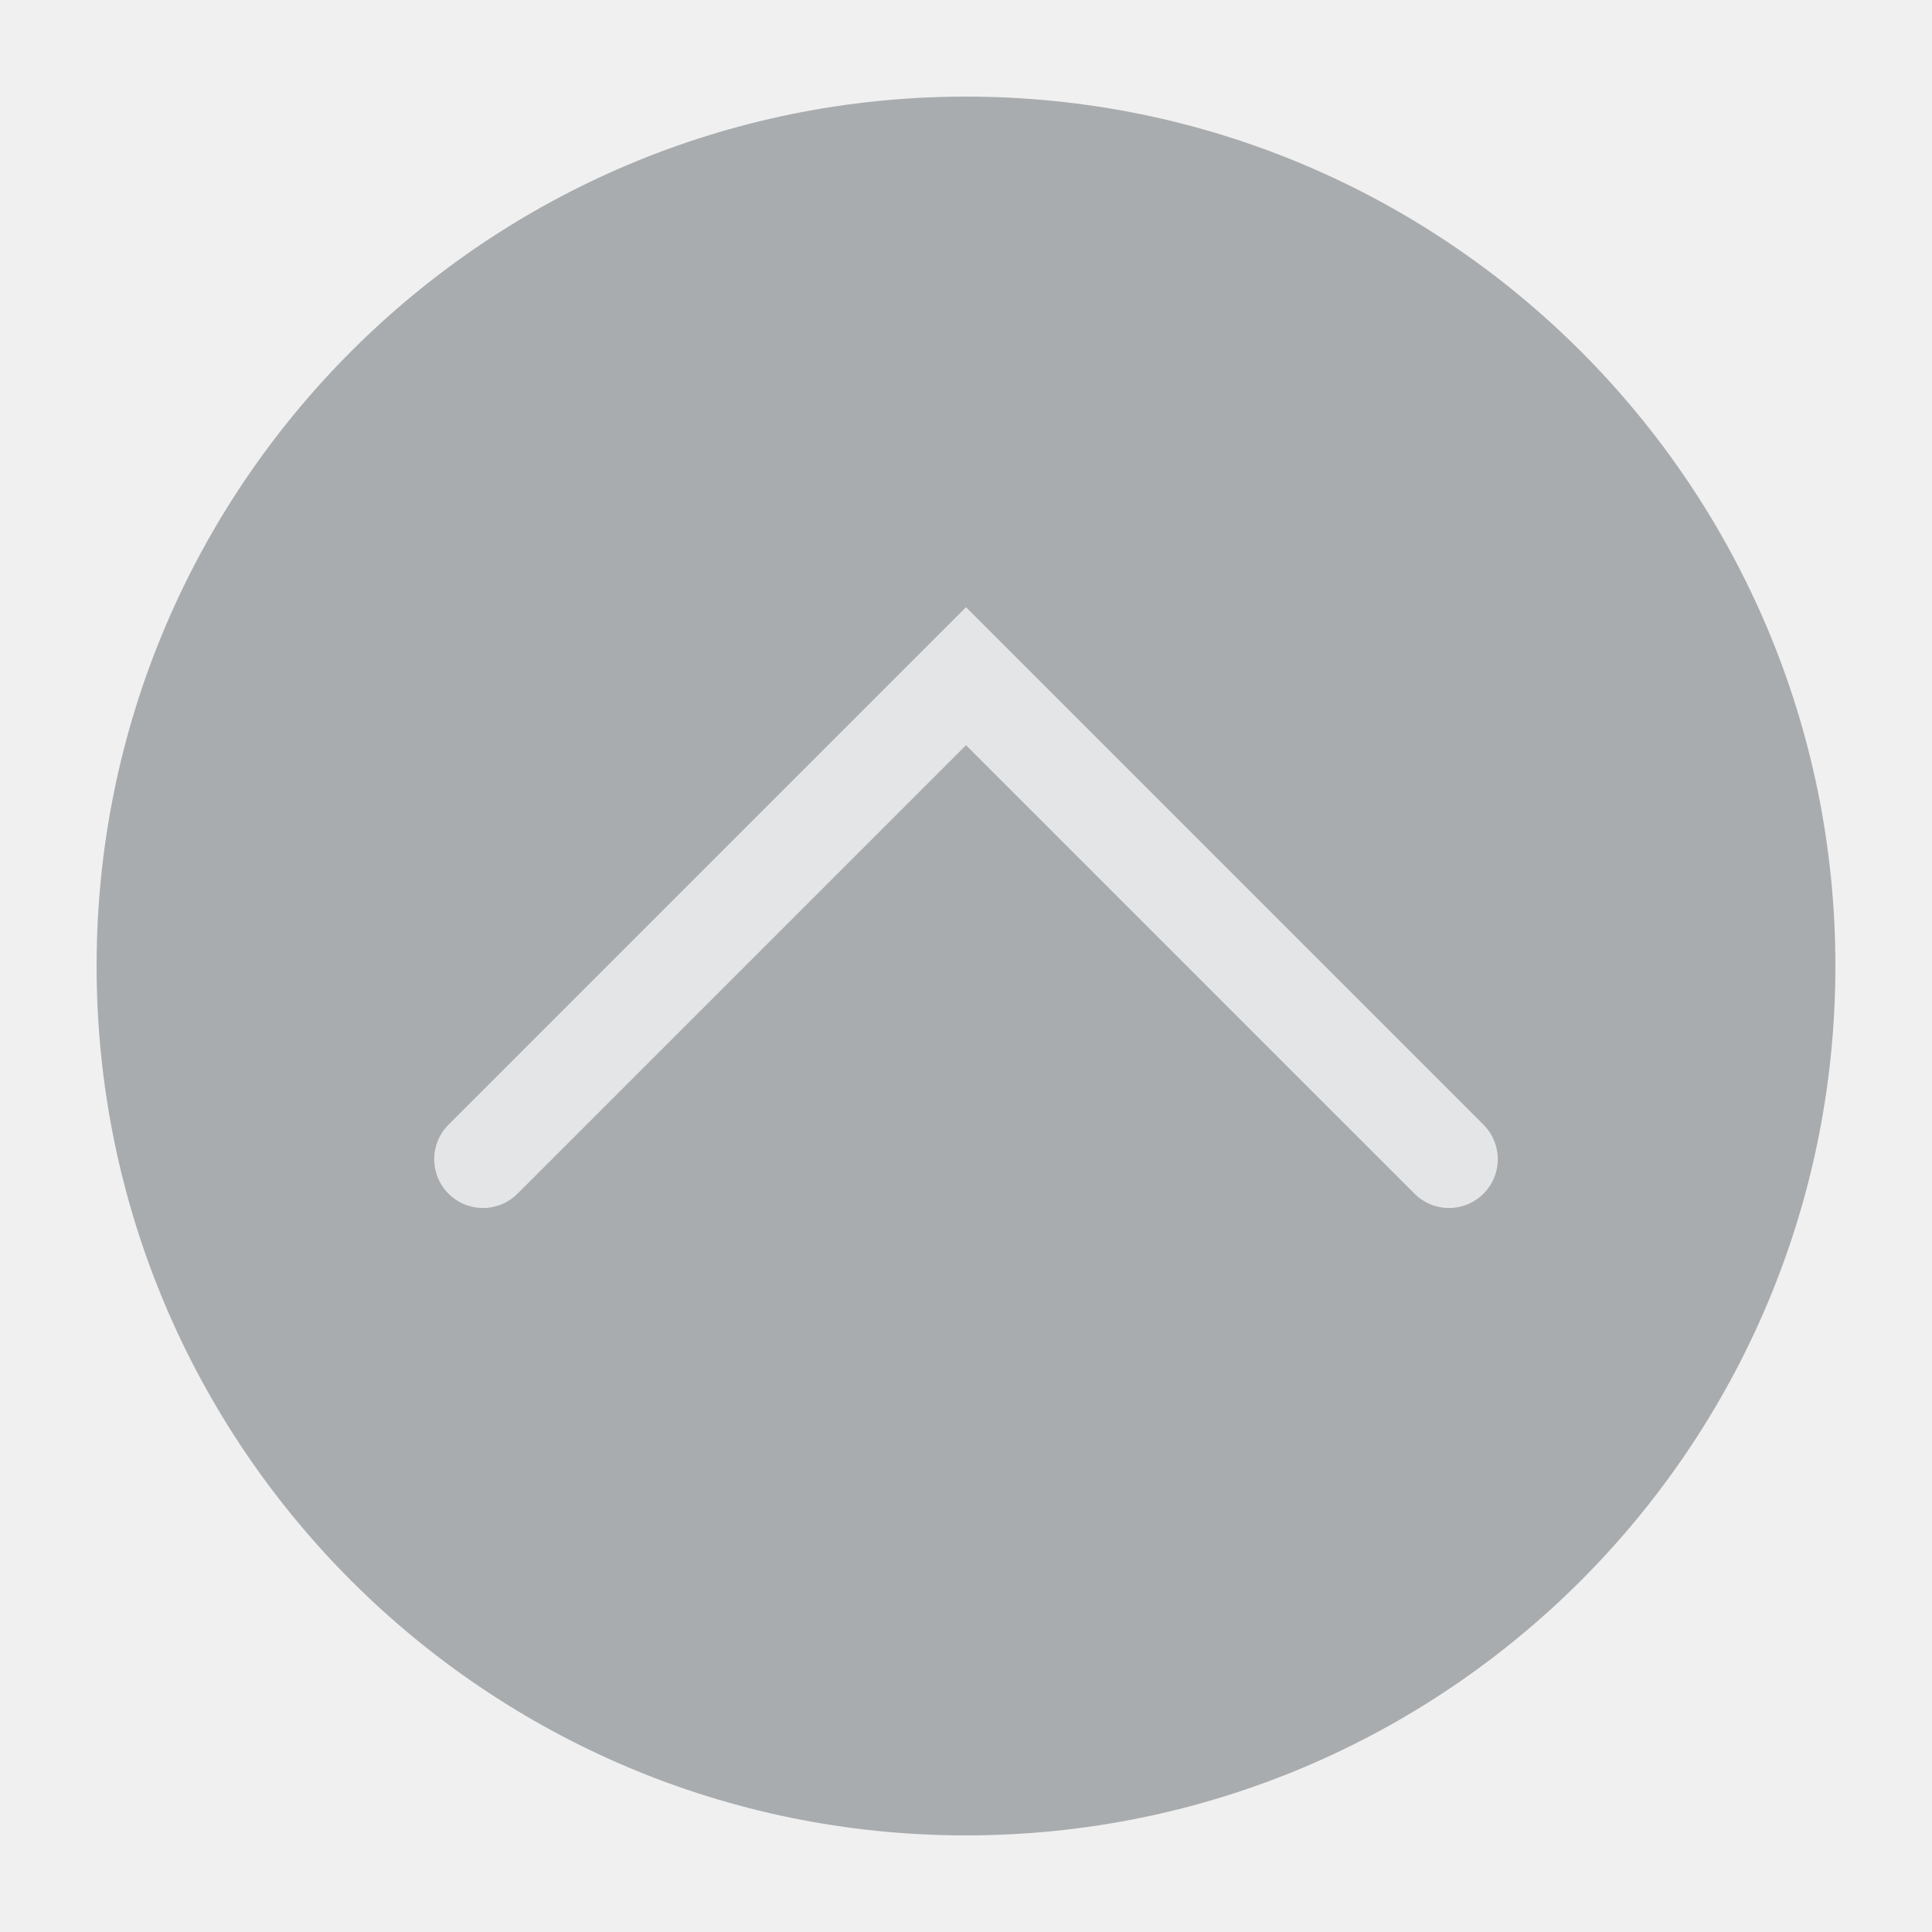
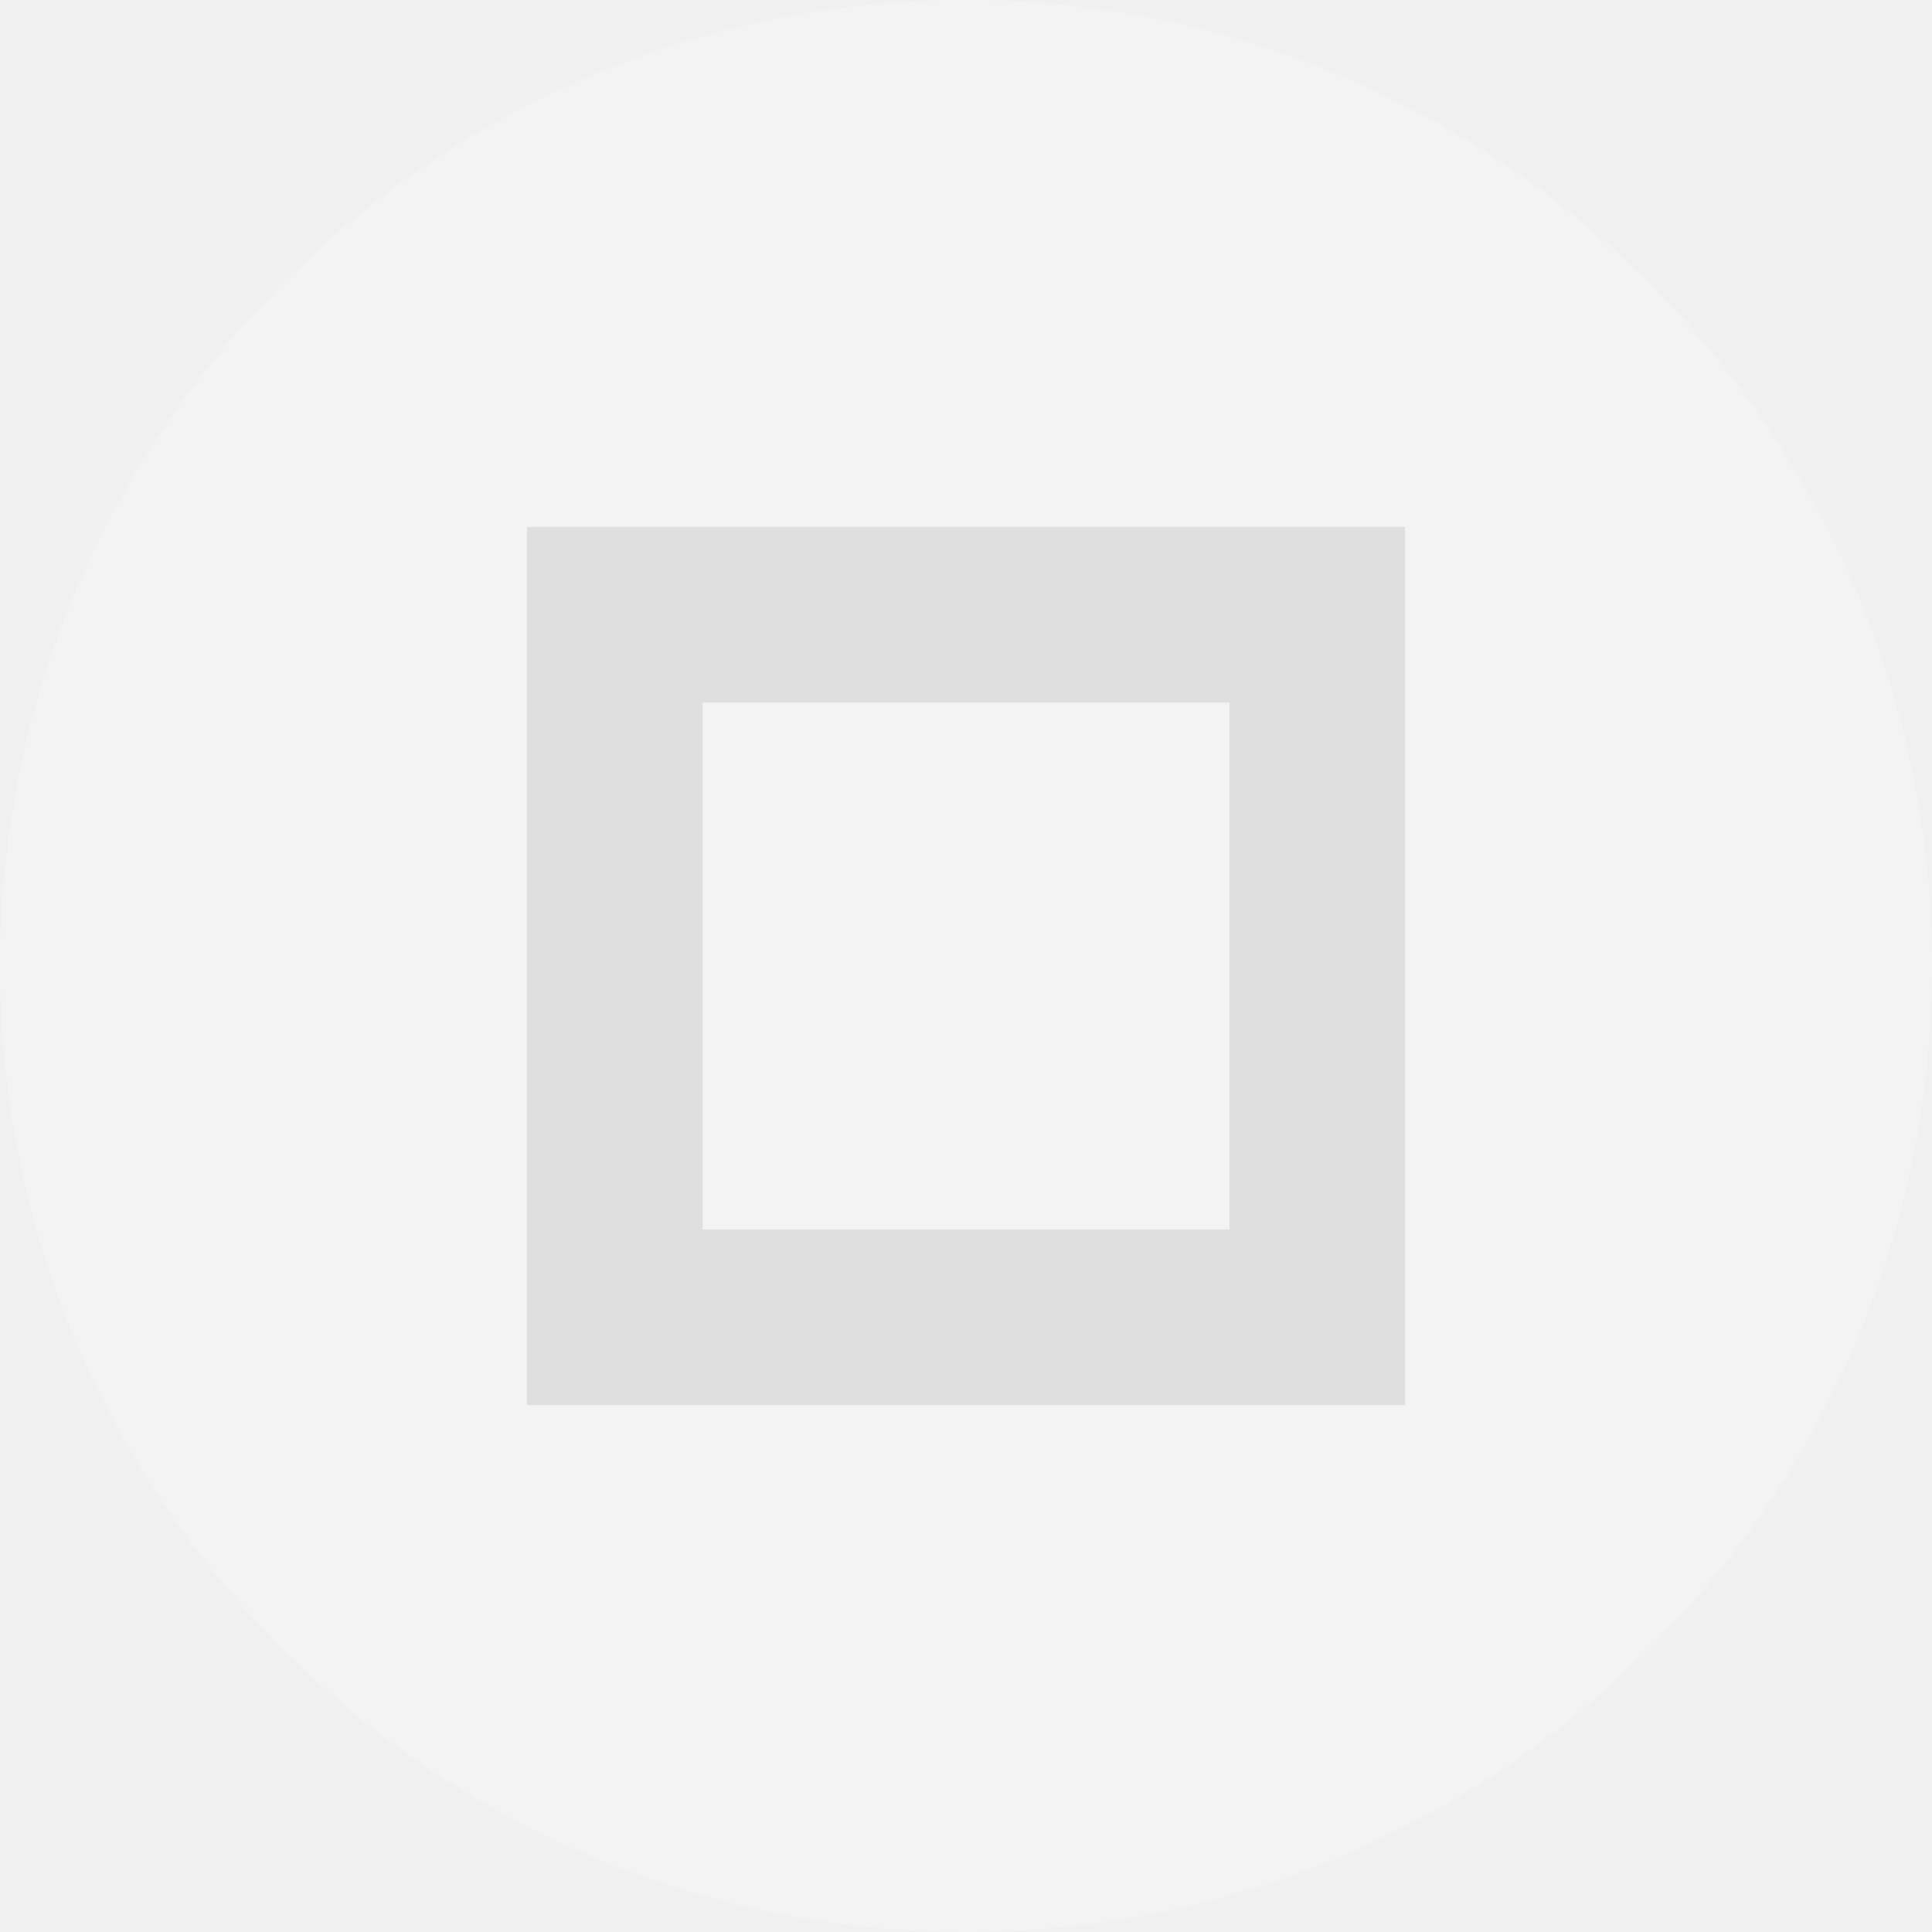
<svg xmlns="http://www.w3.org/2000/svg" viewBox="0 0 50 50" version="1.2" baseProfile="tiny">
  <defs>
</defs>
  <g fill="none" stroke="black" stroke-width="1" fill-rule="evenodd" stroke-linecap="square" stroke-linejoin="bevel">
-     <g fill="#a9acae" fill-opacity="1" stroke="none" transform="matrix(2.5,0,0,2.5,2.5,2.5)" font-family="Noto Sans" font-size="10" font-weight="400" font-style="normal">
-       <circle cx="9" cy="9" r="9" />
+     <g fill="#000000" fill-opacity="1" stroke="none" transform="matrix(2.27273,0,0,2.27273,-104.545,0)" font-family="Noto Sans" font-size="10" font-weight="400" font-style="normal" opacity="0.001">
+       <rect x="46" y="0" width="22" height="22" />
    </g>
-     <g fill="none" stroke="#e3e5e7" stroke-opacity="1" stroke-width="1.01" stroke-linecap="round" stroke-linejoin="miter" stroke-miterlimit="2" transform="matrix(2.5,0,0,2.5,2.5,2.5)" font-family="Noto Sans" font-size="10" font-weight="400" font-style="normal">
-       <polyline fill="none" vector-effect="none" points="4,11 9,6 14,11 " />
+     <g fill="#ffffff" fill-opacity="1" stroke="none" transform="matrix(2.27273,0,0,2.27273,-104.545,0)" font-family="Noto Sans" font-size="10" font-weight="400" font-style="normal" opacity="0.19">
+       <circle cx="57" cy="11" r="11" />
+     </g>
+     <g fill="#dfdfdf" fill-opacity="1" stroke="none" transform="matrix(2.27273,0,0,2.27273,-104.545,0)" font-family="Noto Sans" font-size="10" font-weight="400" font-style="normal">
+       <path vector-effect="none" fill-rule="evenodd" d="M52,6 L52,16 L62,16 L62,6 L52,6 M54,8 L60,8 L60,14 L54,14 L54,8" />
    </g>
    <g fill="none" stroke="#000000" stroke-opacity="1" stroke-width="1" stroke-linecap="square" stroke-linejoin="bevel" transform="matrix(1,0,0,1,0,0)" font-family="Noto Sans" font-size="10" font-weight="400" font-style="normal">
</g>
  </g>
</svg>
